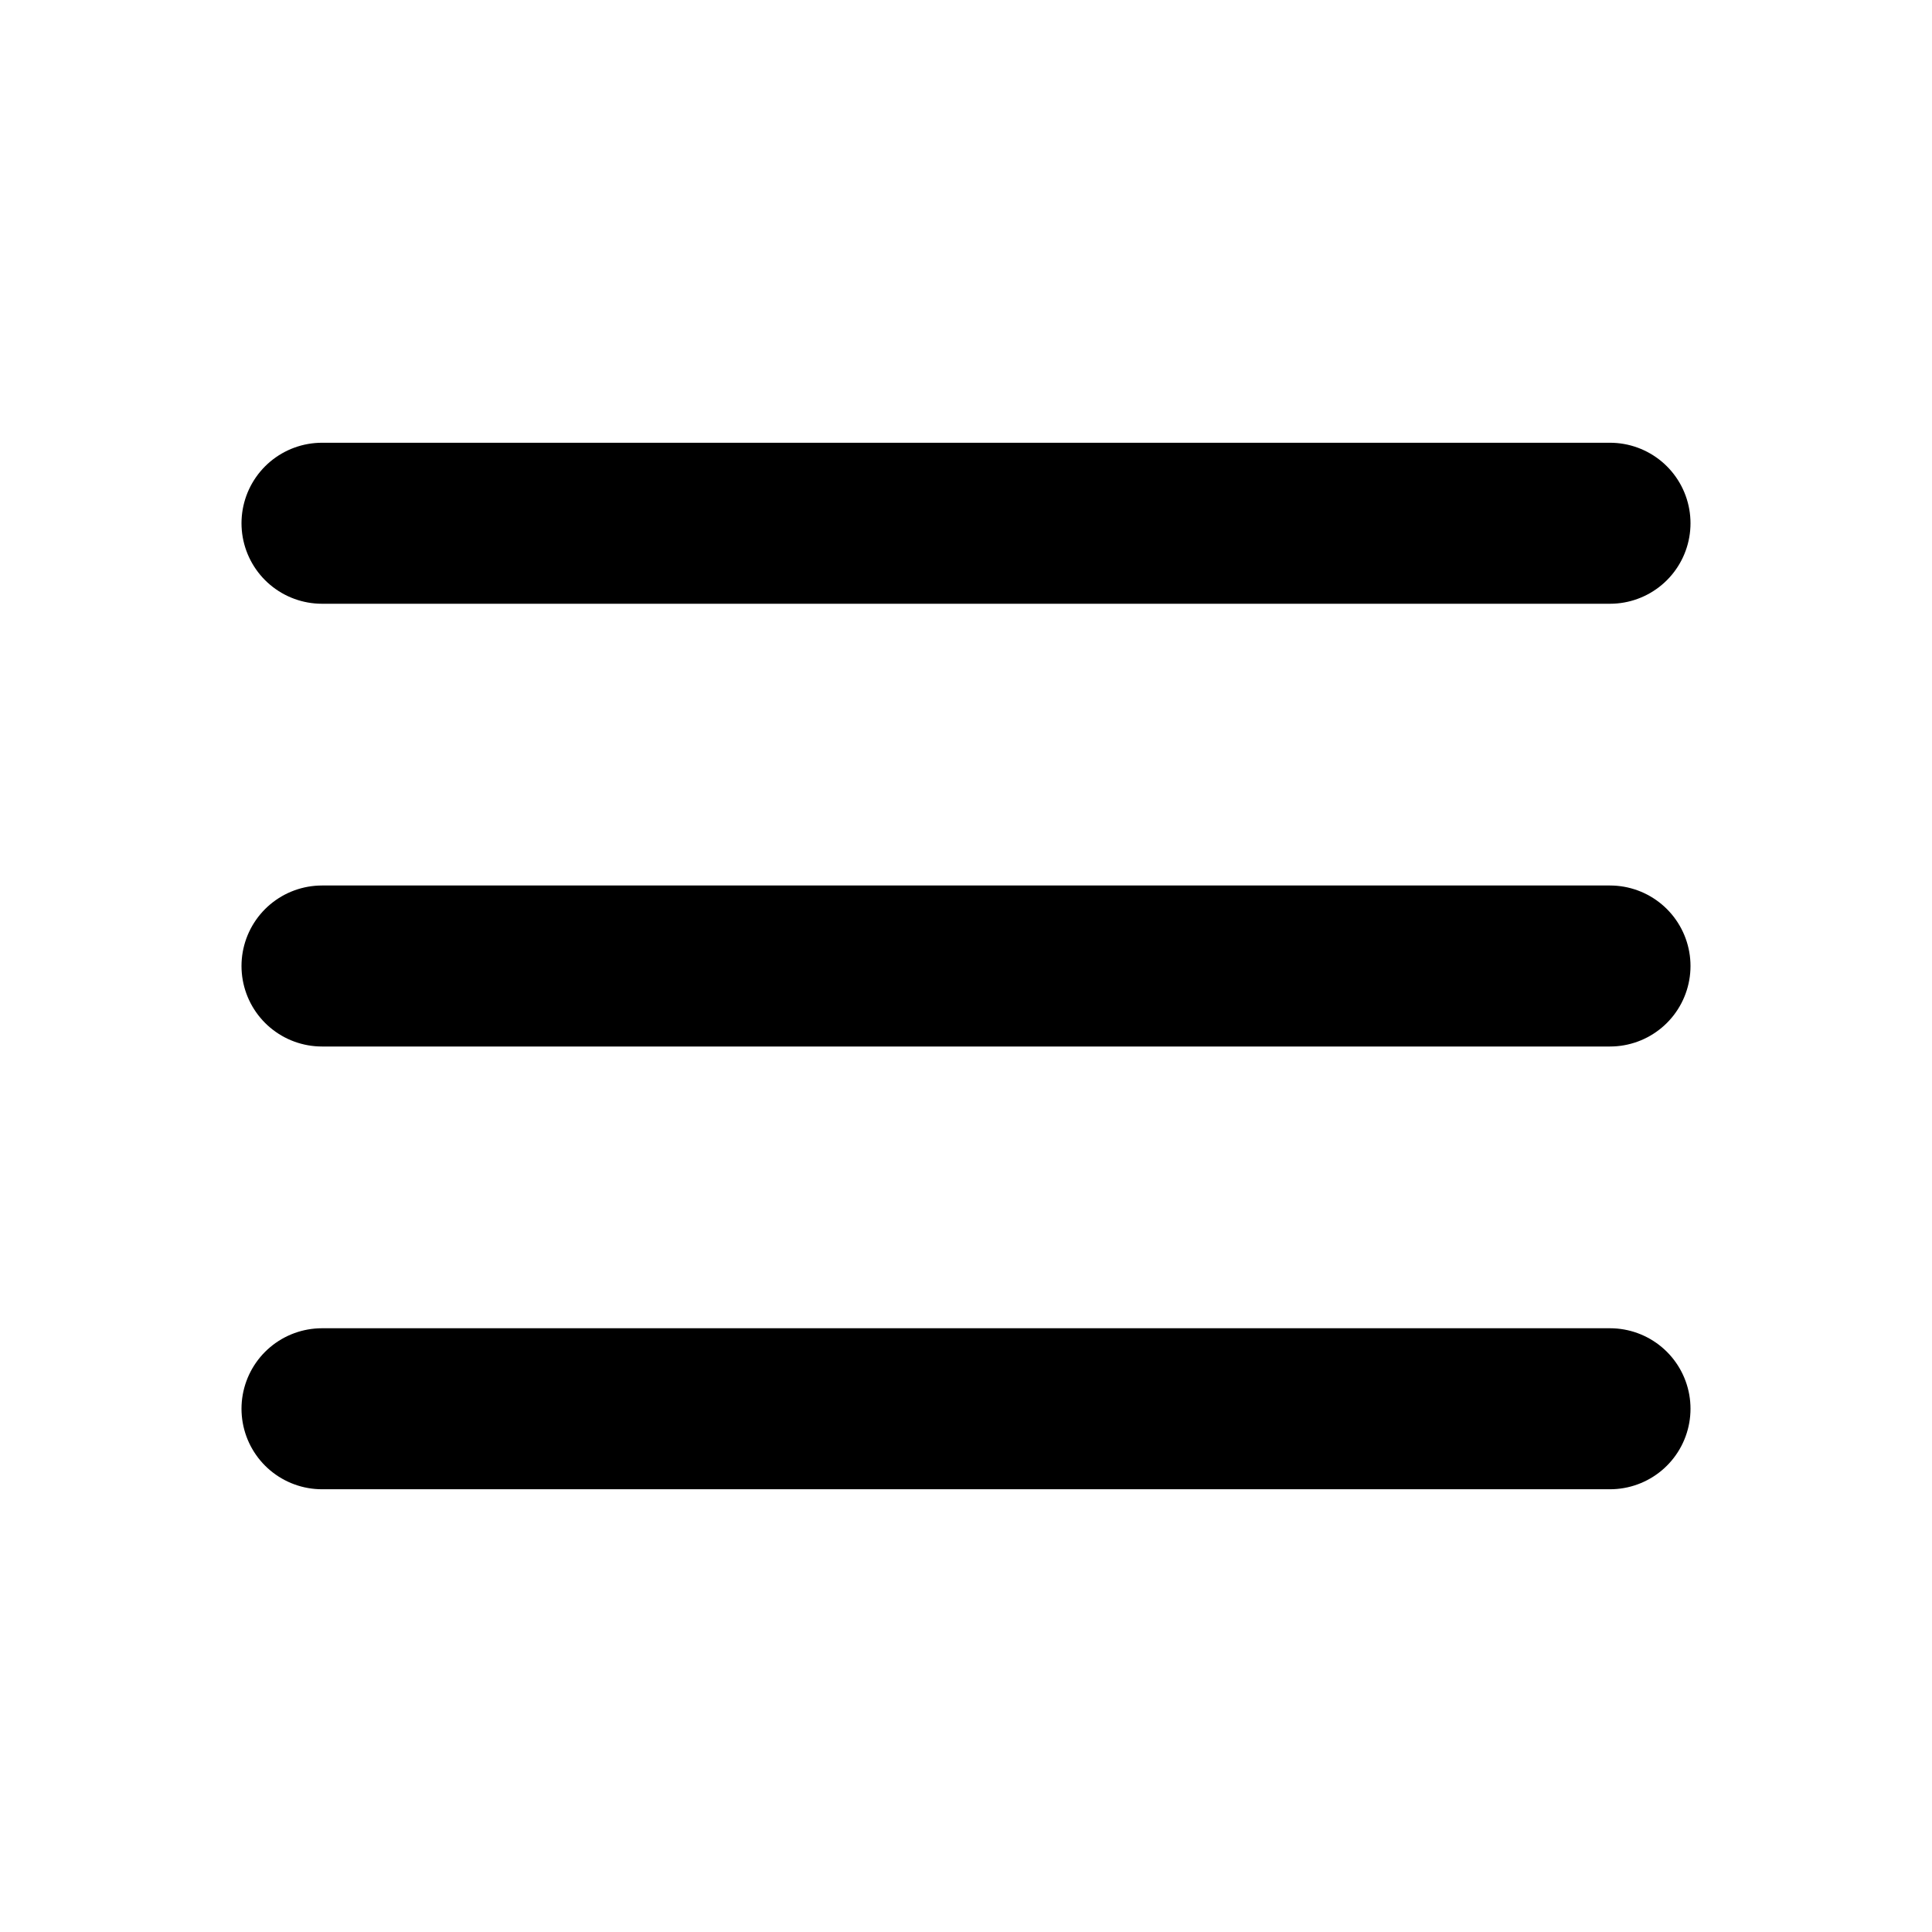
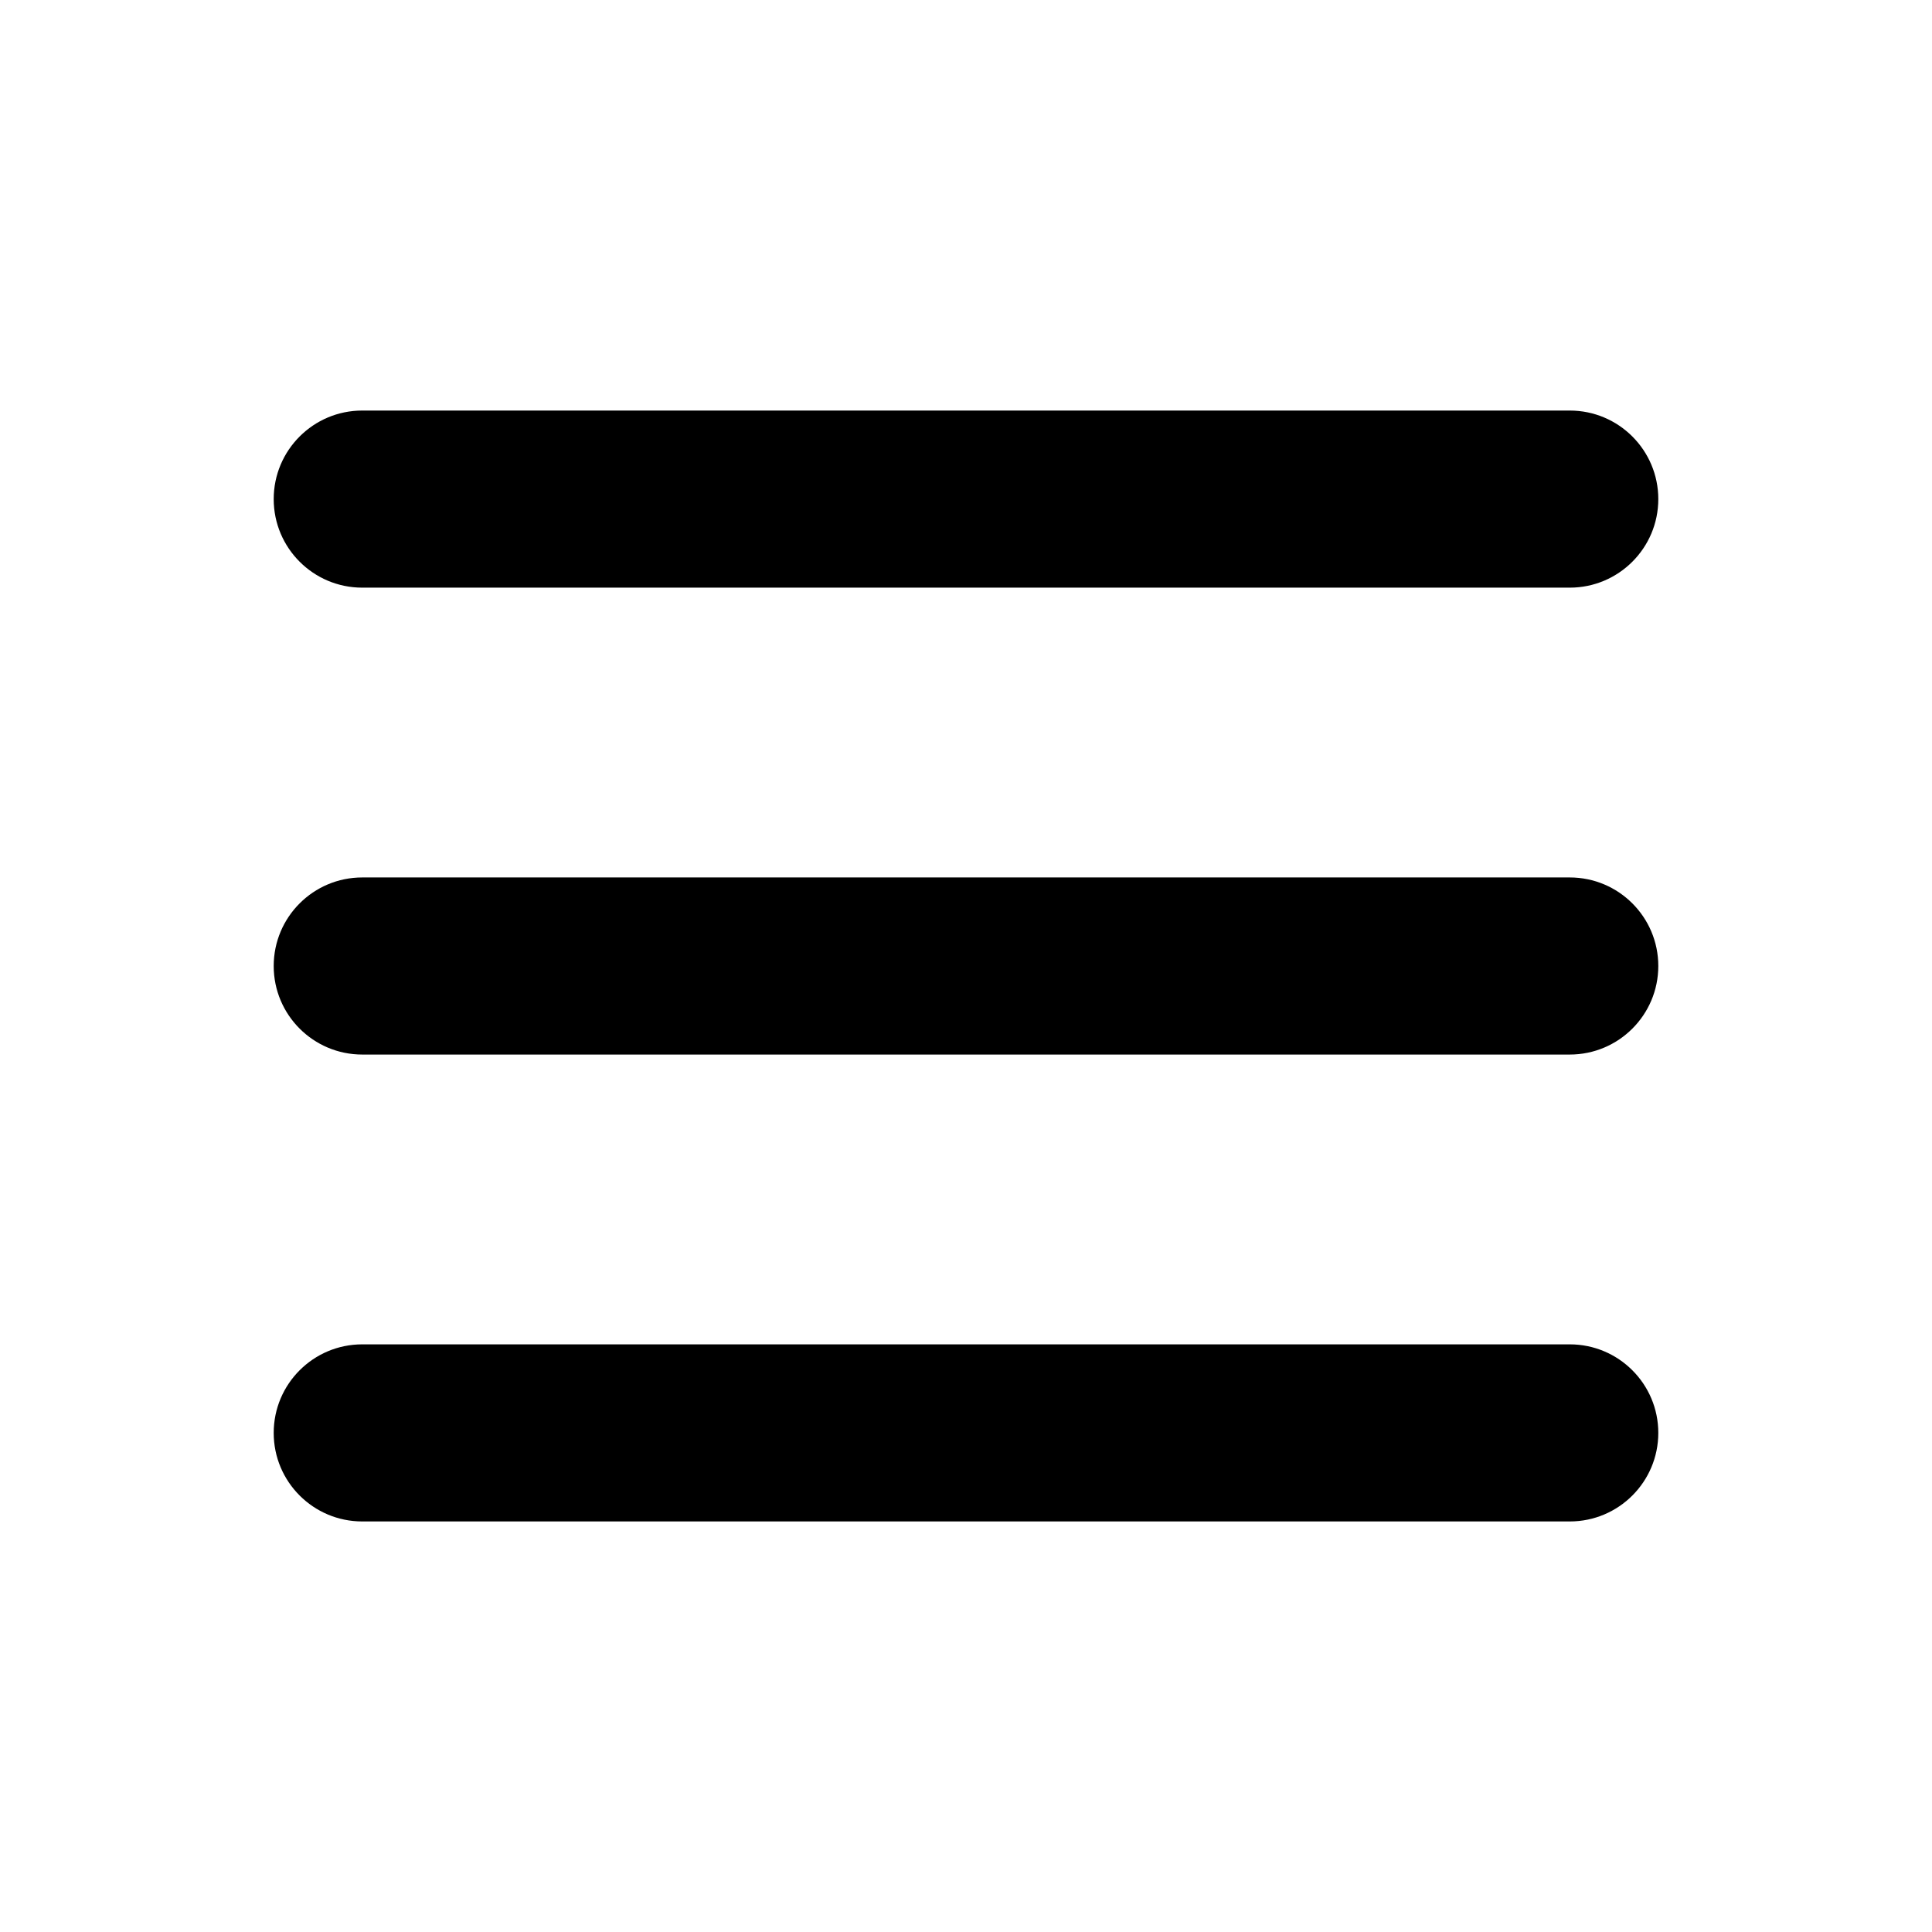
- <svg xmlns="http://www.w3.org/2000/svg" width="24" height="24" viewBox="0 0 24 24" fill="none" stroke="#000" stroke-width="2" stroke-linecap="round" stroke-linejoin="round">
-   <path d="M4 6.5h16" />
-   <path d="M4 12h16" />
-   <path d="M4 17.5h16" />
+ <svg xmlns="http://www.w3.org/2000/svg" width="24" height="24" viewBox="0 0 24 24" fill="#000">
+   <rect x="3.4" y="5.1" width="17.2" height="2.2" rx="1.1" />
+   <rect x="3.4" y="10.9" width="17.2" height="2.2" rx="1.1" />
+   <rect x="3.4" y="16.7" width="17.2" height="2.2" rx="1.1" />
</svg>
